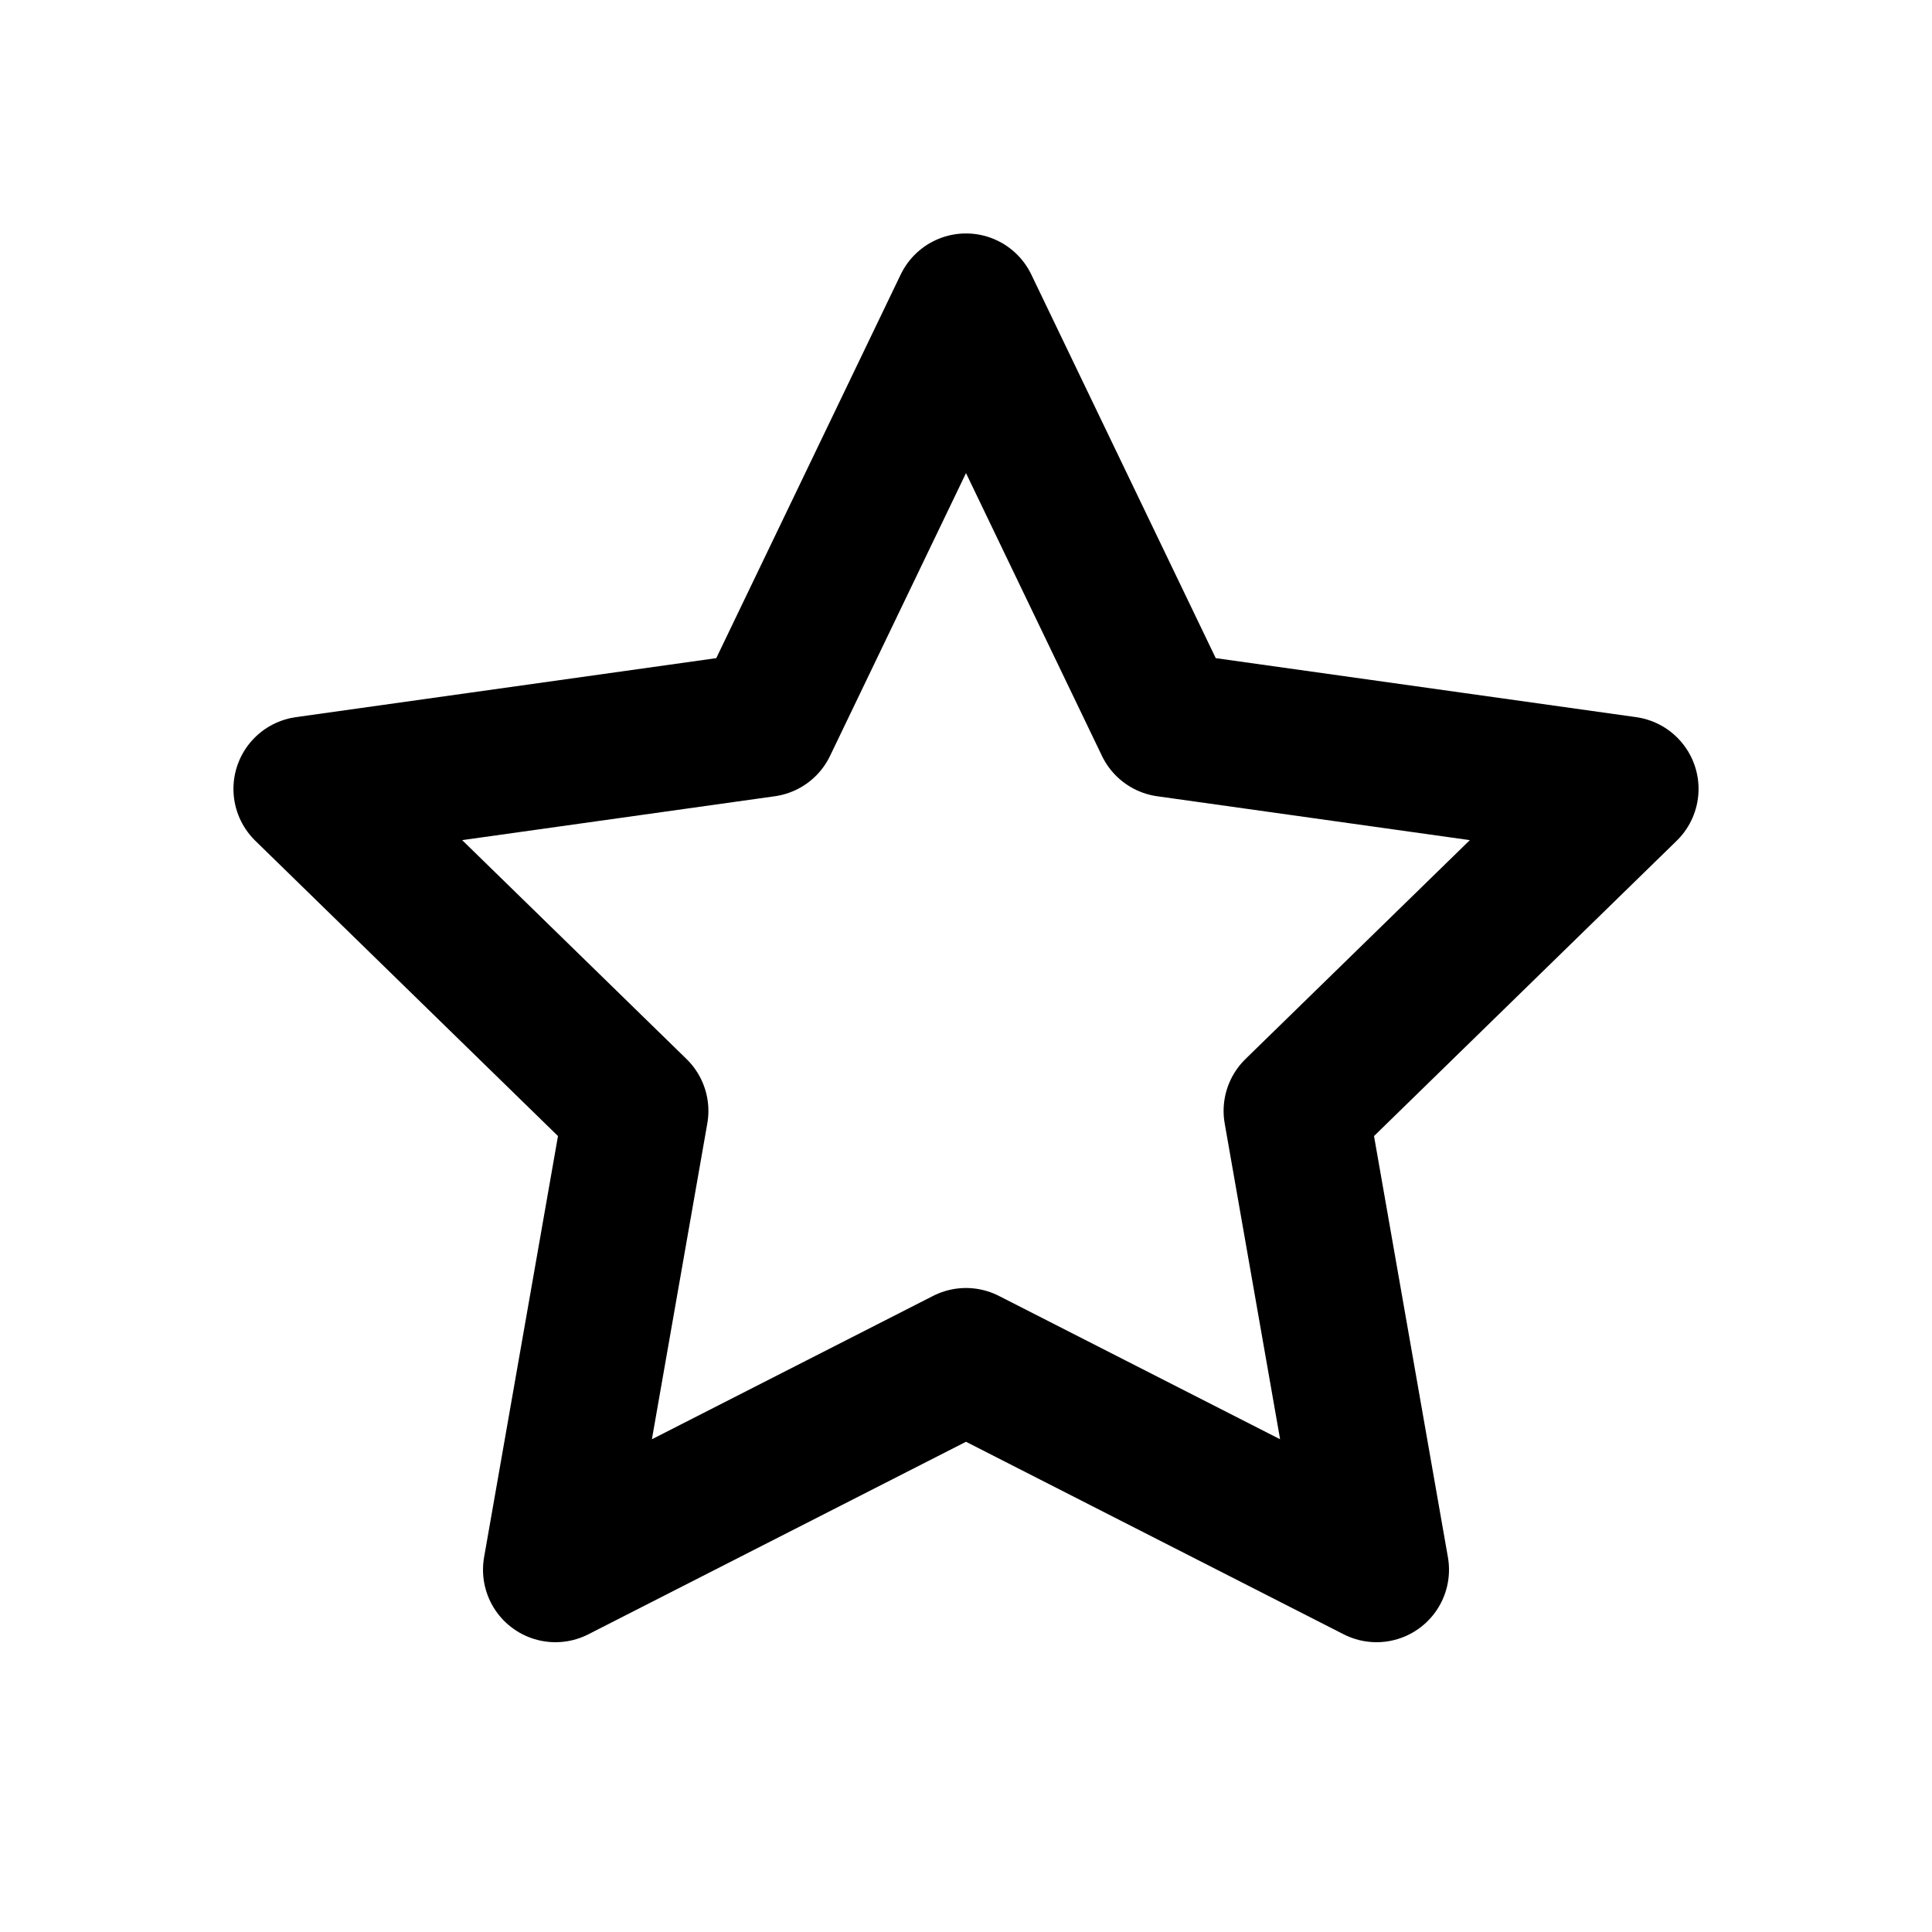
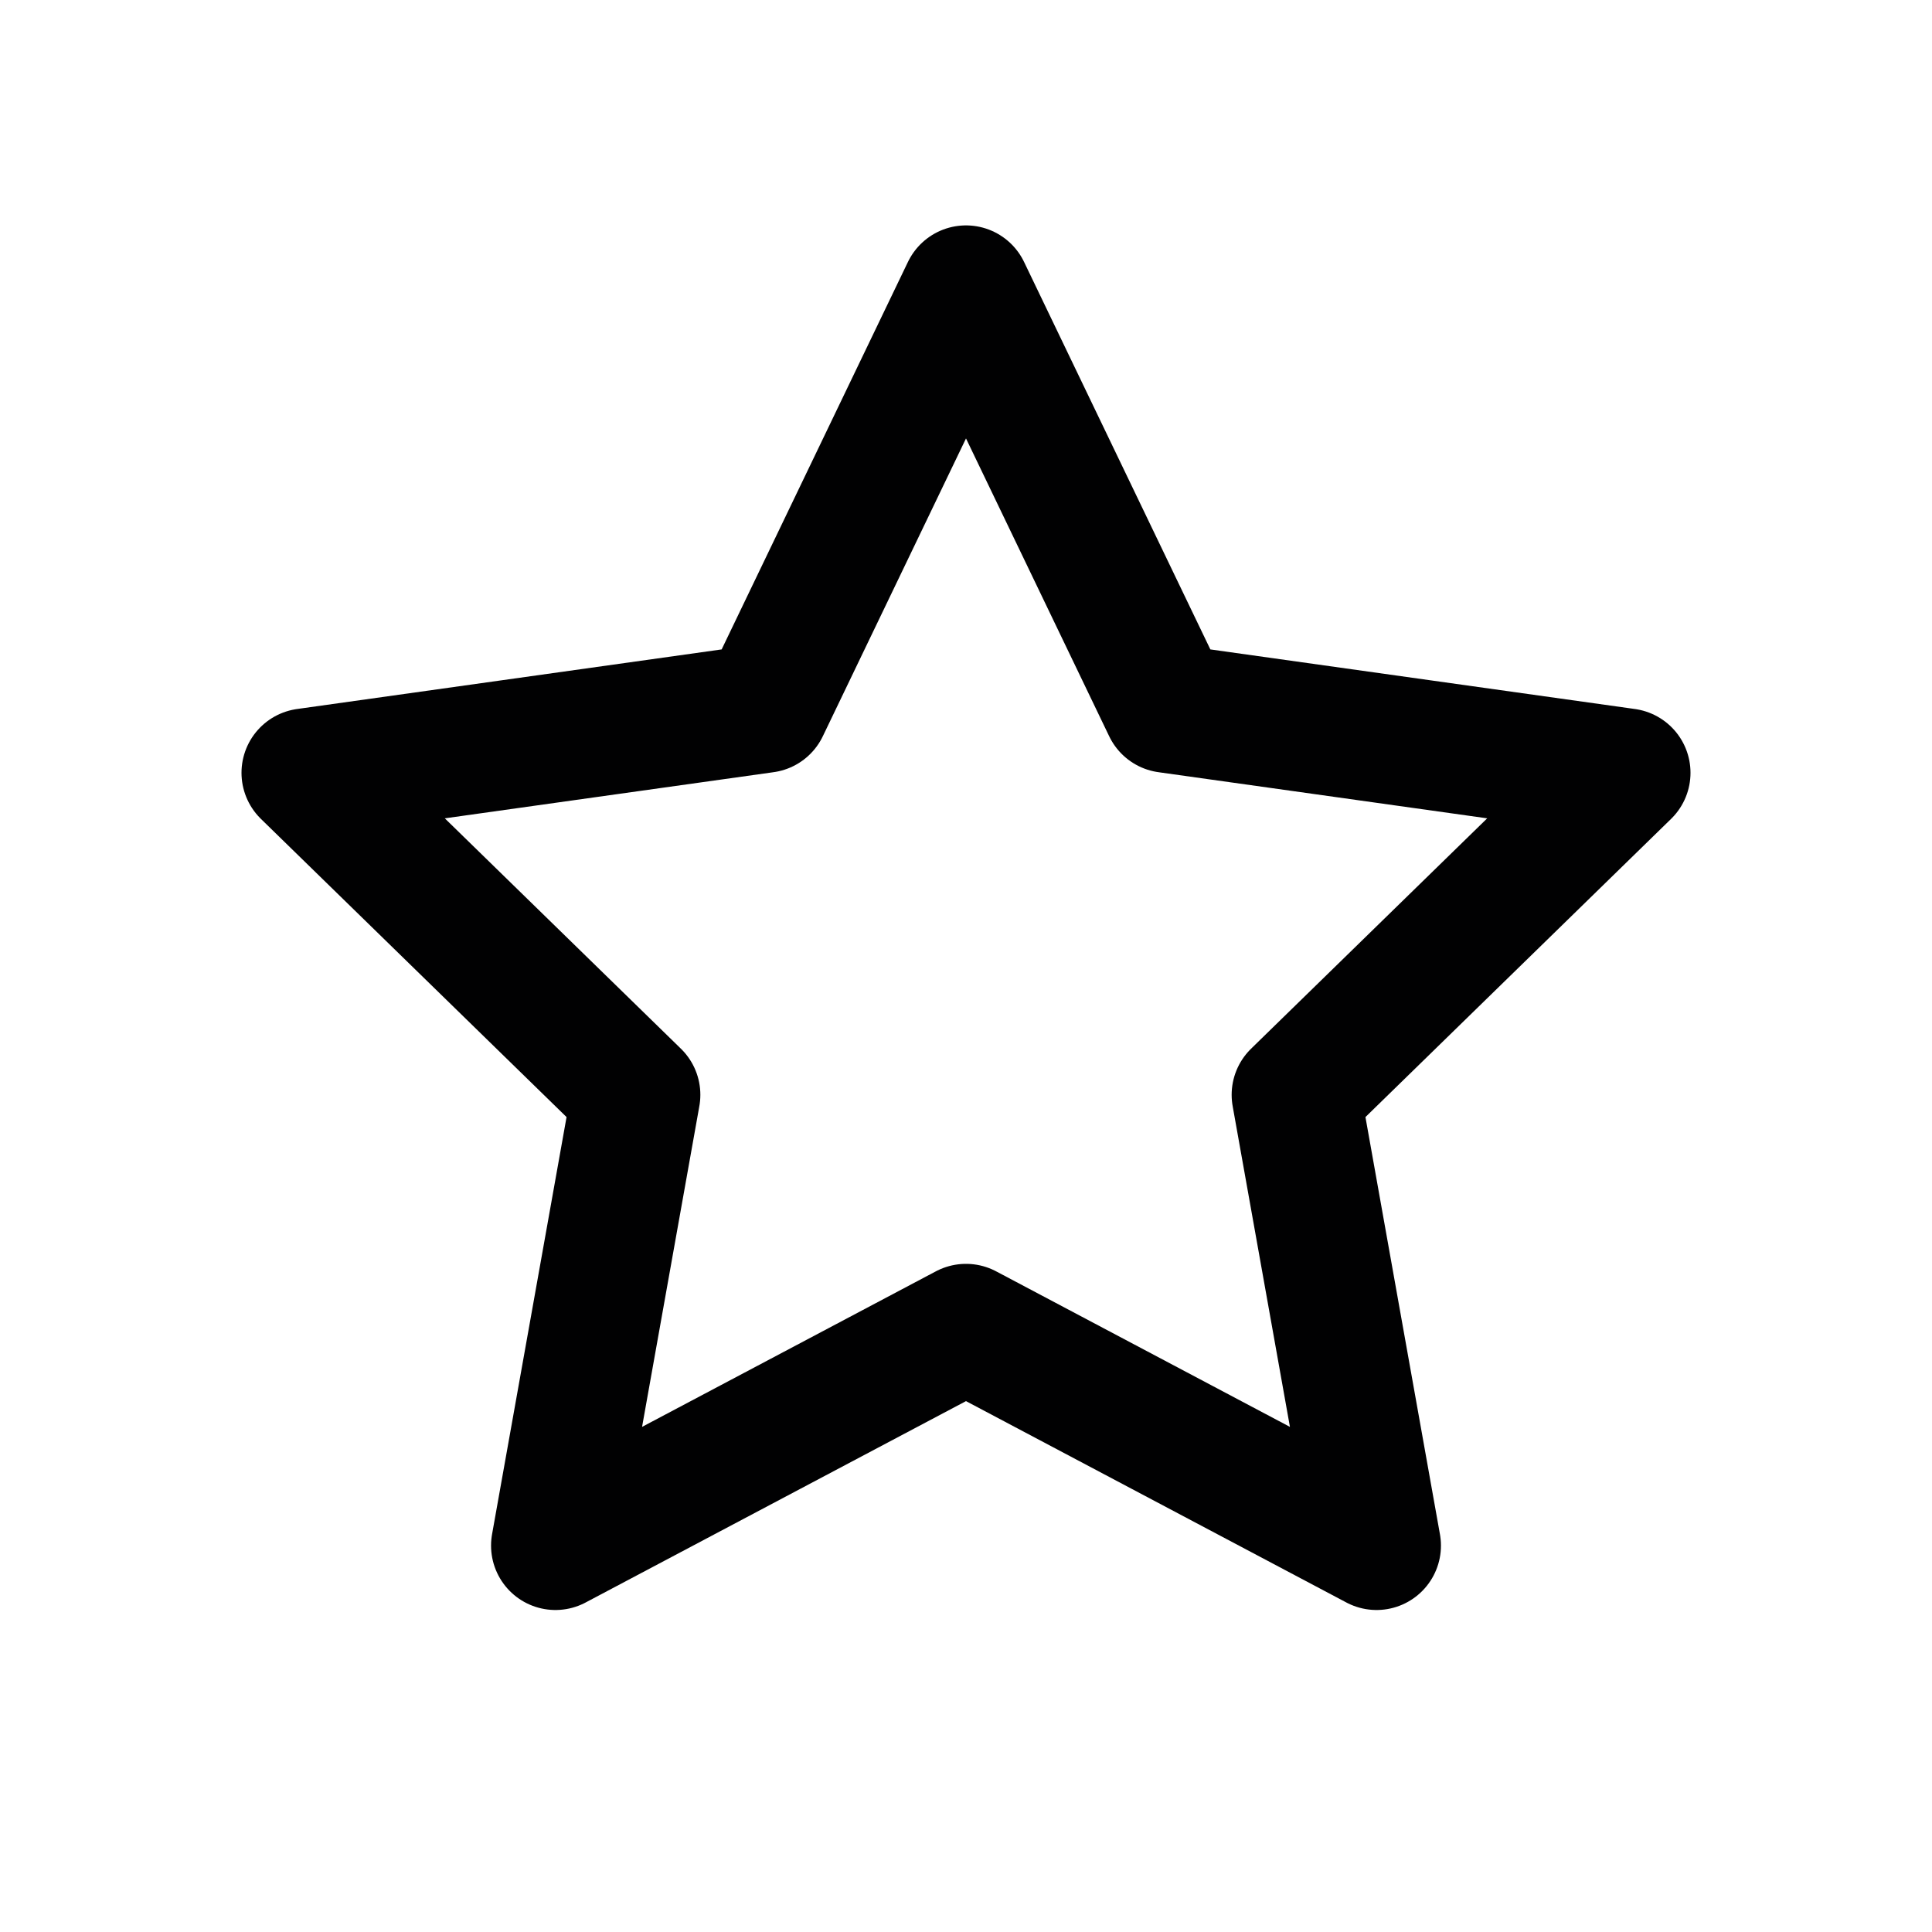
- <svg xmlns="http://www.w3.org/2000/svg" width="24" height="24" viewBox="0 0 24 24">
-   <path d="M12,3.8 l2.5,5.2 5.7,.8 -4.1,4 1,5.7 L12,16.9 6.9,19.5 l1,-5.7 -4.1,-4 5.7,-.8 z" fill="none" stroke="currentColor" stroke-width="1.8" stroke-linecap="round" stroke-linejoin="round" />
+ <svg xmlns="http://www.w3.org/2000/svg" width="24" height="24" viewBox="0 0 24 24" fill="none" stroke="#010102" stroke-width="1.6" stroke-linecap="round" stroke-linejoin="round" color="#E8405A">
+   <path d="M12 3.6l2.5 5.2 5.7.8-4.1 4 1 5.6-5.1-2.7-5.1 2.7 1-5.6-4.1-4 5.7-.8z" />
</svg>
